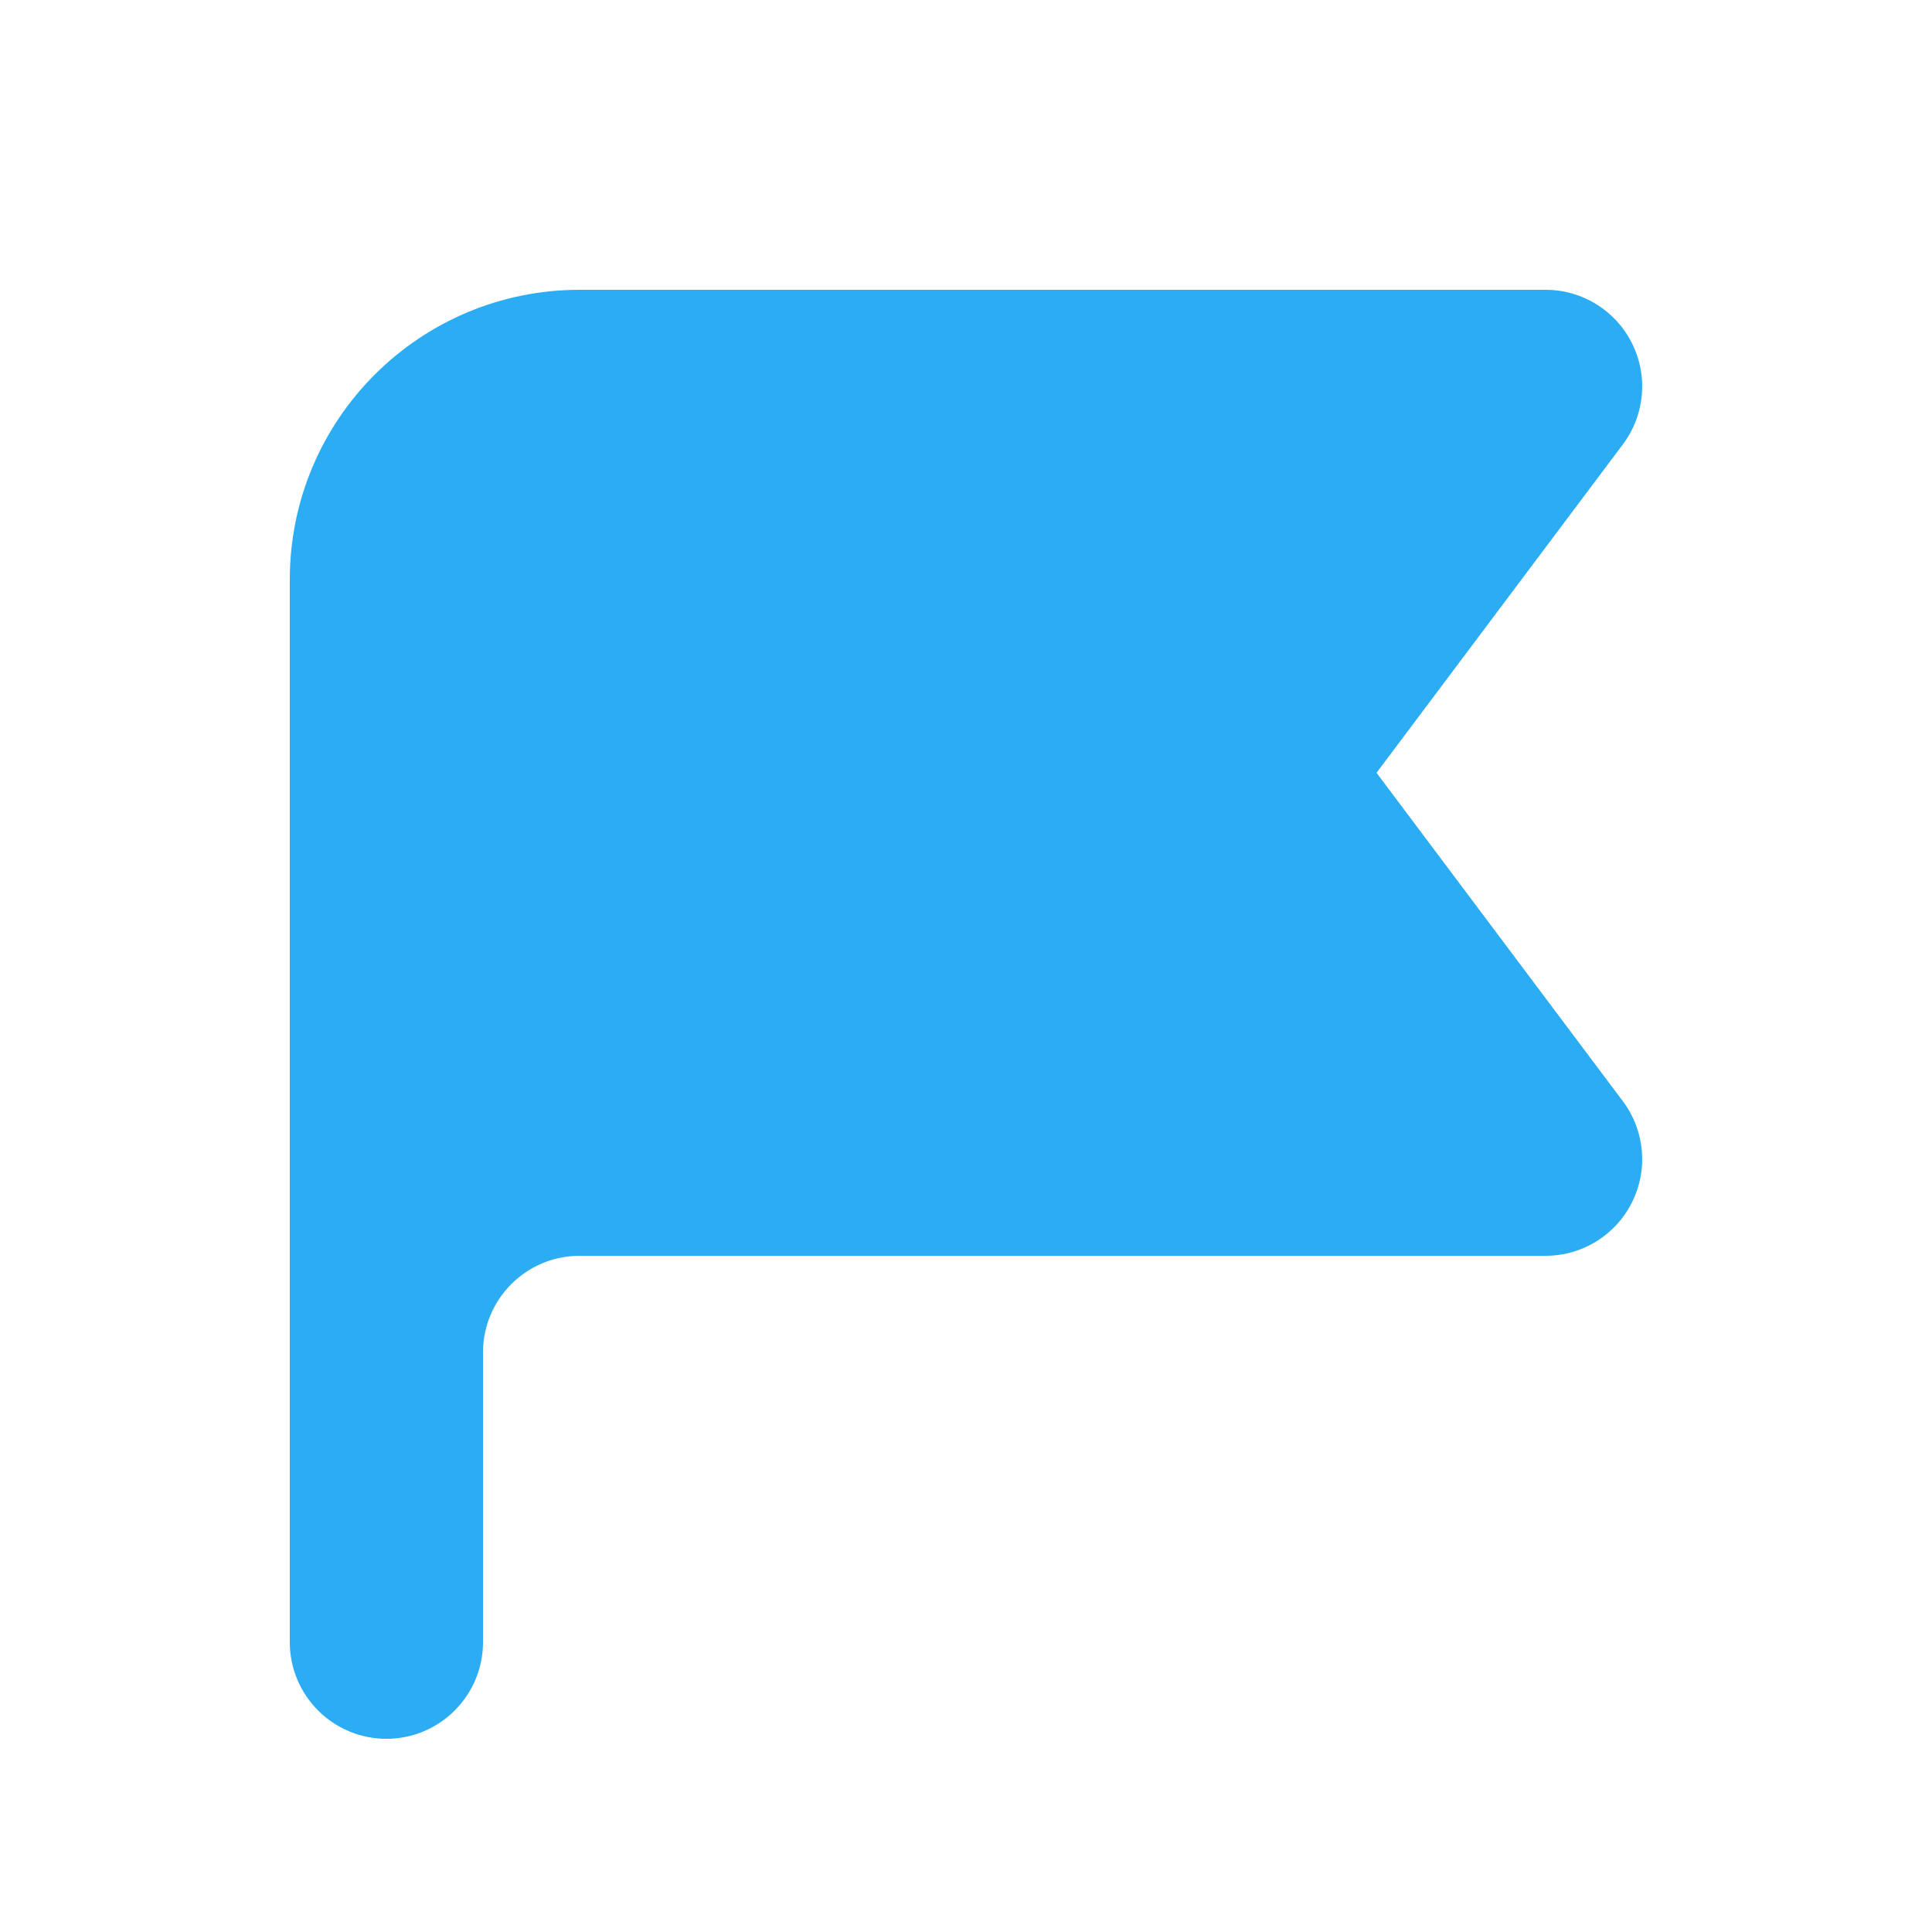
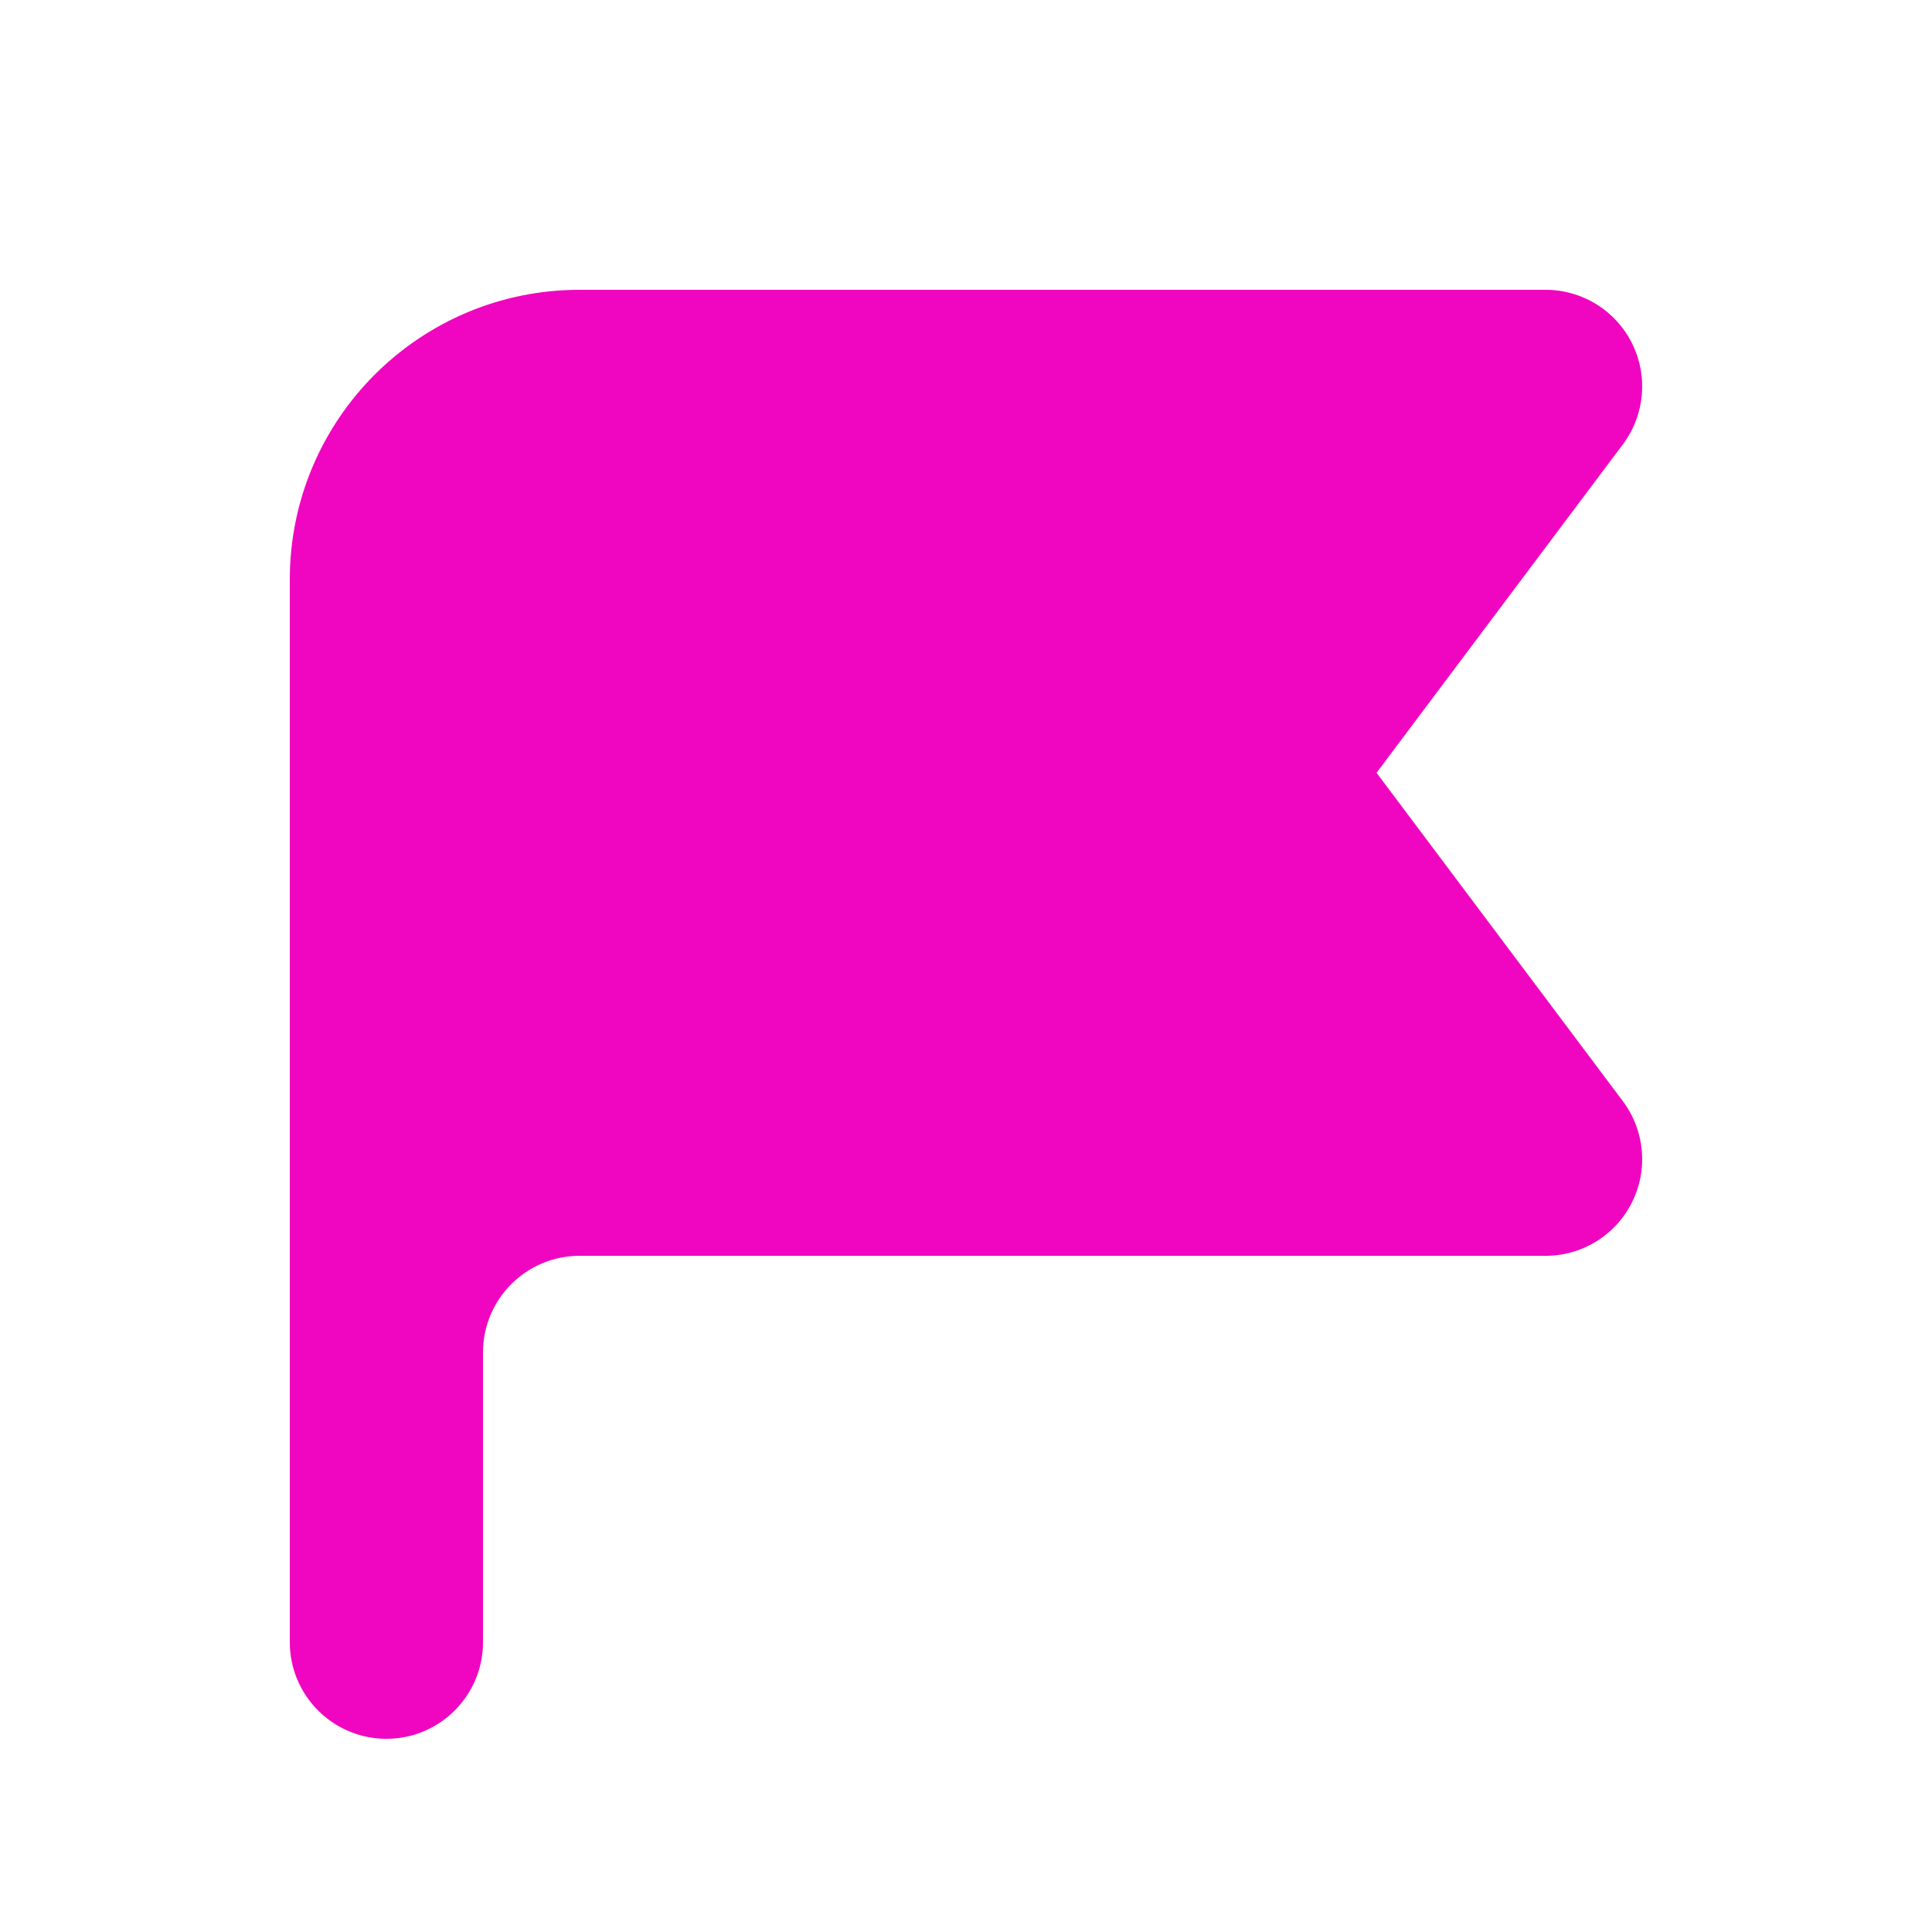
- <svg xmlns="http://www.w3.org/2000/svg" width="20" height="20" viewBox="0 0 20 20" fill="none">
-   <path fill-rule="evenodd" clip-rule="evenodd" d="M3 6C3 4.343 4.343 3 6 3H16C16.379 3 16.725 3.214 16.894 3.553C17.064 3.892 17.027 4.297 16.8 4.6L14.25 8L16.8 11.4C17.027 11.703 17.064 12.108 16.894 12.447C16.725 12.786 16.379 13 16 13H6C5.448 13 5 13.448 5 14V17C5 17.552 4.552 18 4 18C3.448 18 3 17.552 3 17V6Z" fill="#2cadf3" />
+ <svg xmlns="http://www.w3.org/2000/svg" width="40" height="40" viewBox="0 0 20 20" fill="none">
+   <path fill-rule="evenodd" clip-rule="evenodd" d="M3 6C3 4.343 4.343 3 6 3H16C16.379 3 16.725 3.214 16.894 3.553C17.064 3.892 17.027 4.297 16.8 4.6L14.25 8L16.8 11.4C17.027 11.703 17.064 12.108 16.894 12.447C16.725 12.786 16.379 13 16 13H6C5.448 13 5 13.448 5 14V17C5 17.552 4.552 18 4 18C3.448 18 3 17.552 3 17V6Z" fill="#f005c1" />
</svg>
